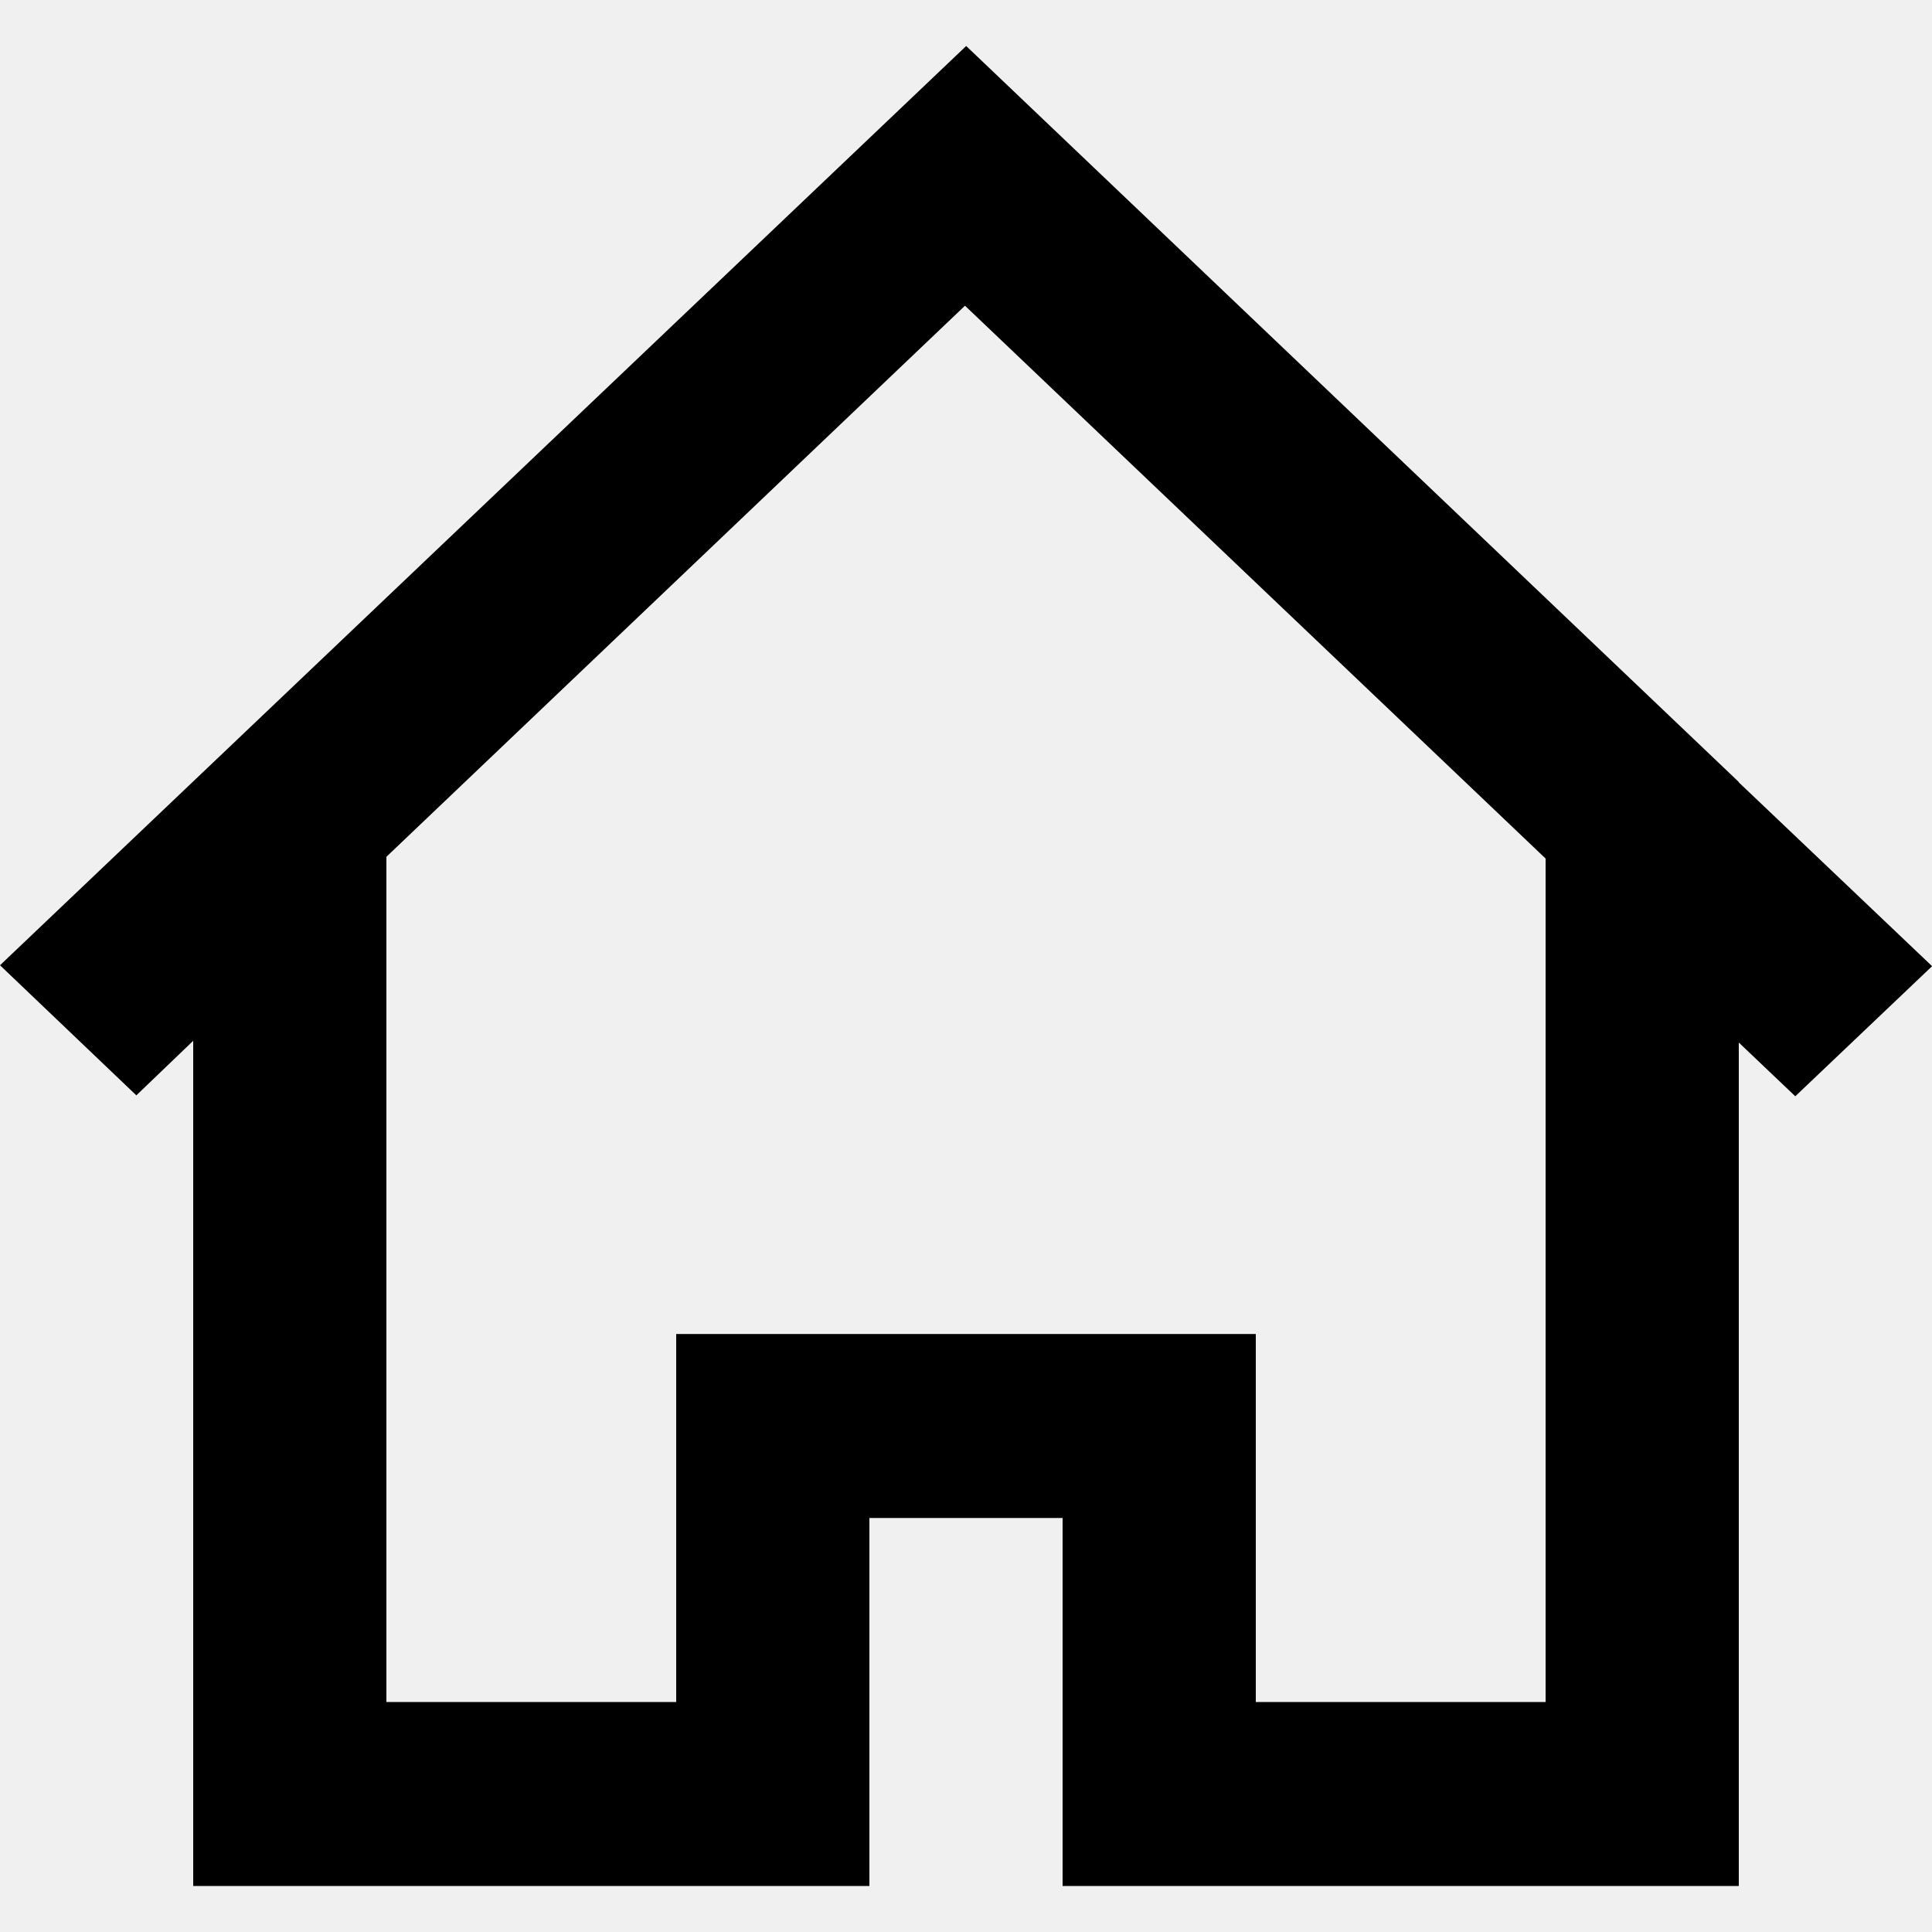
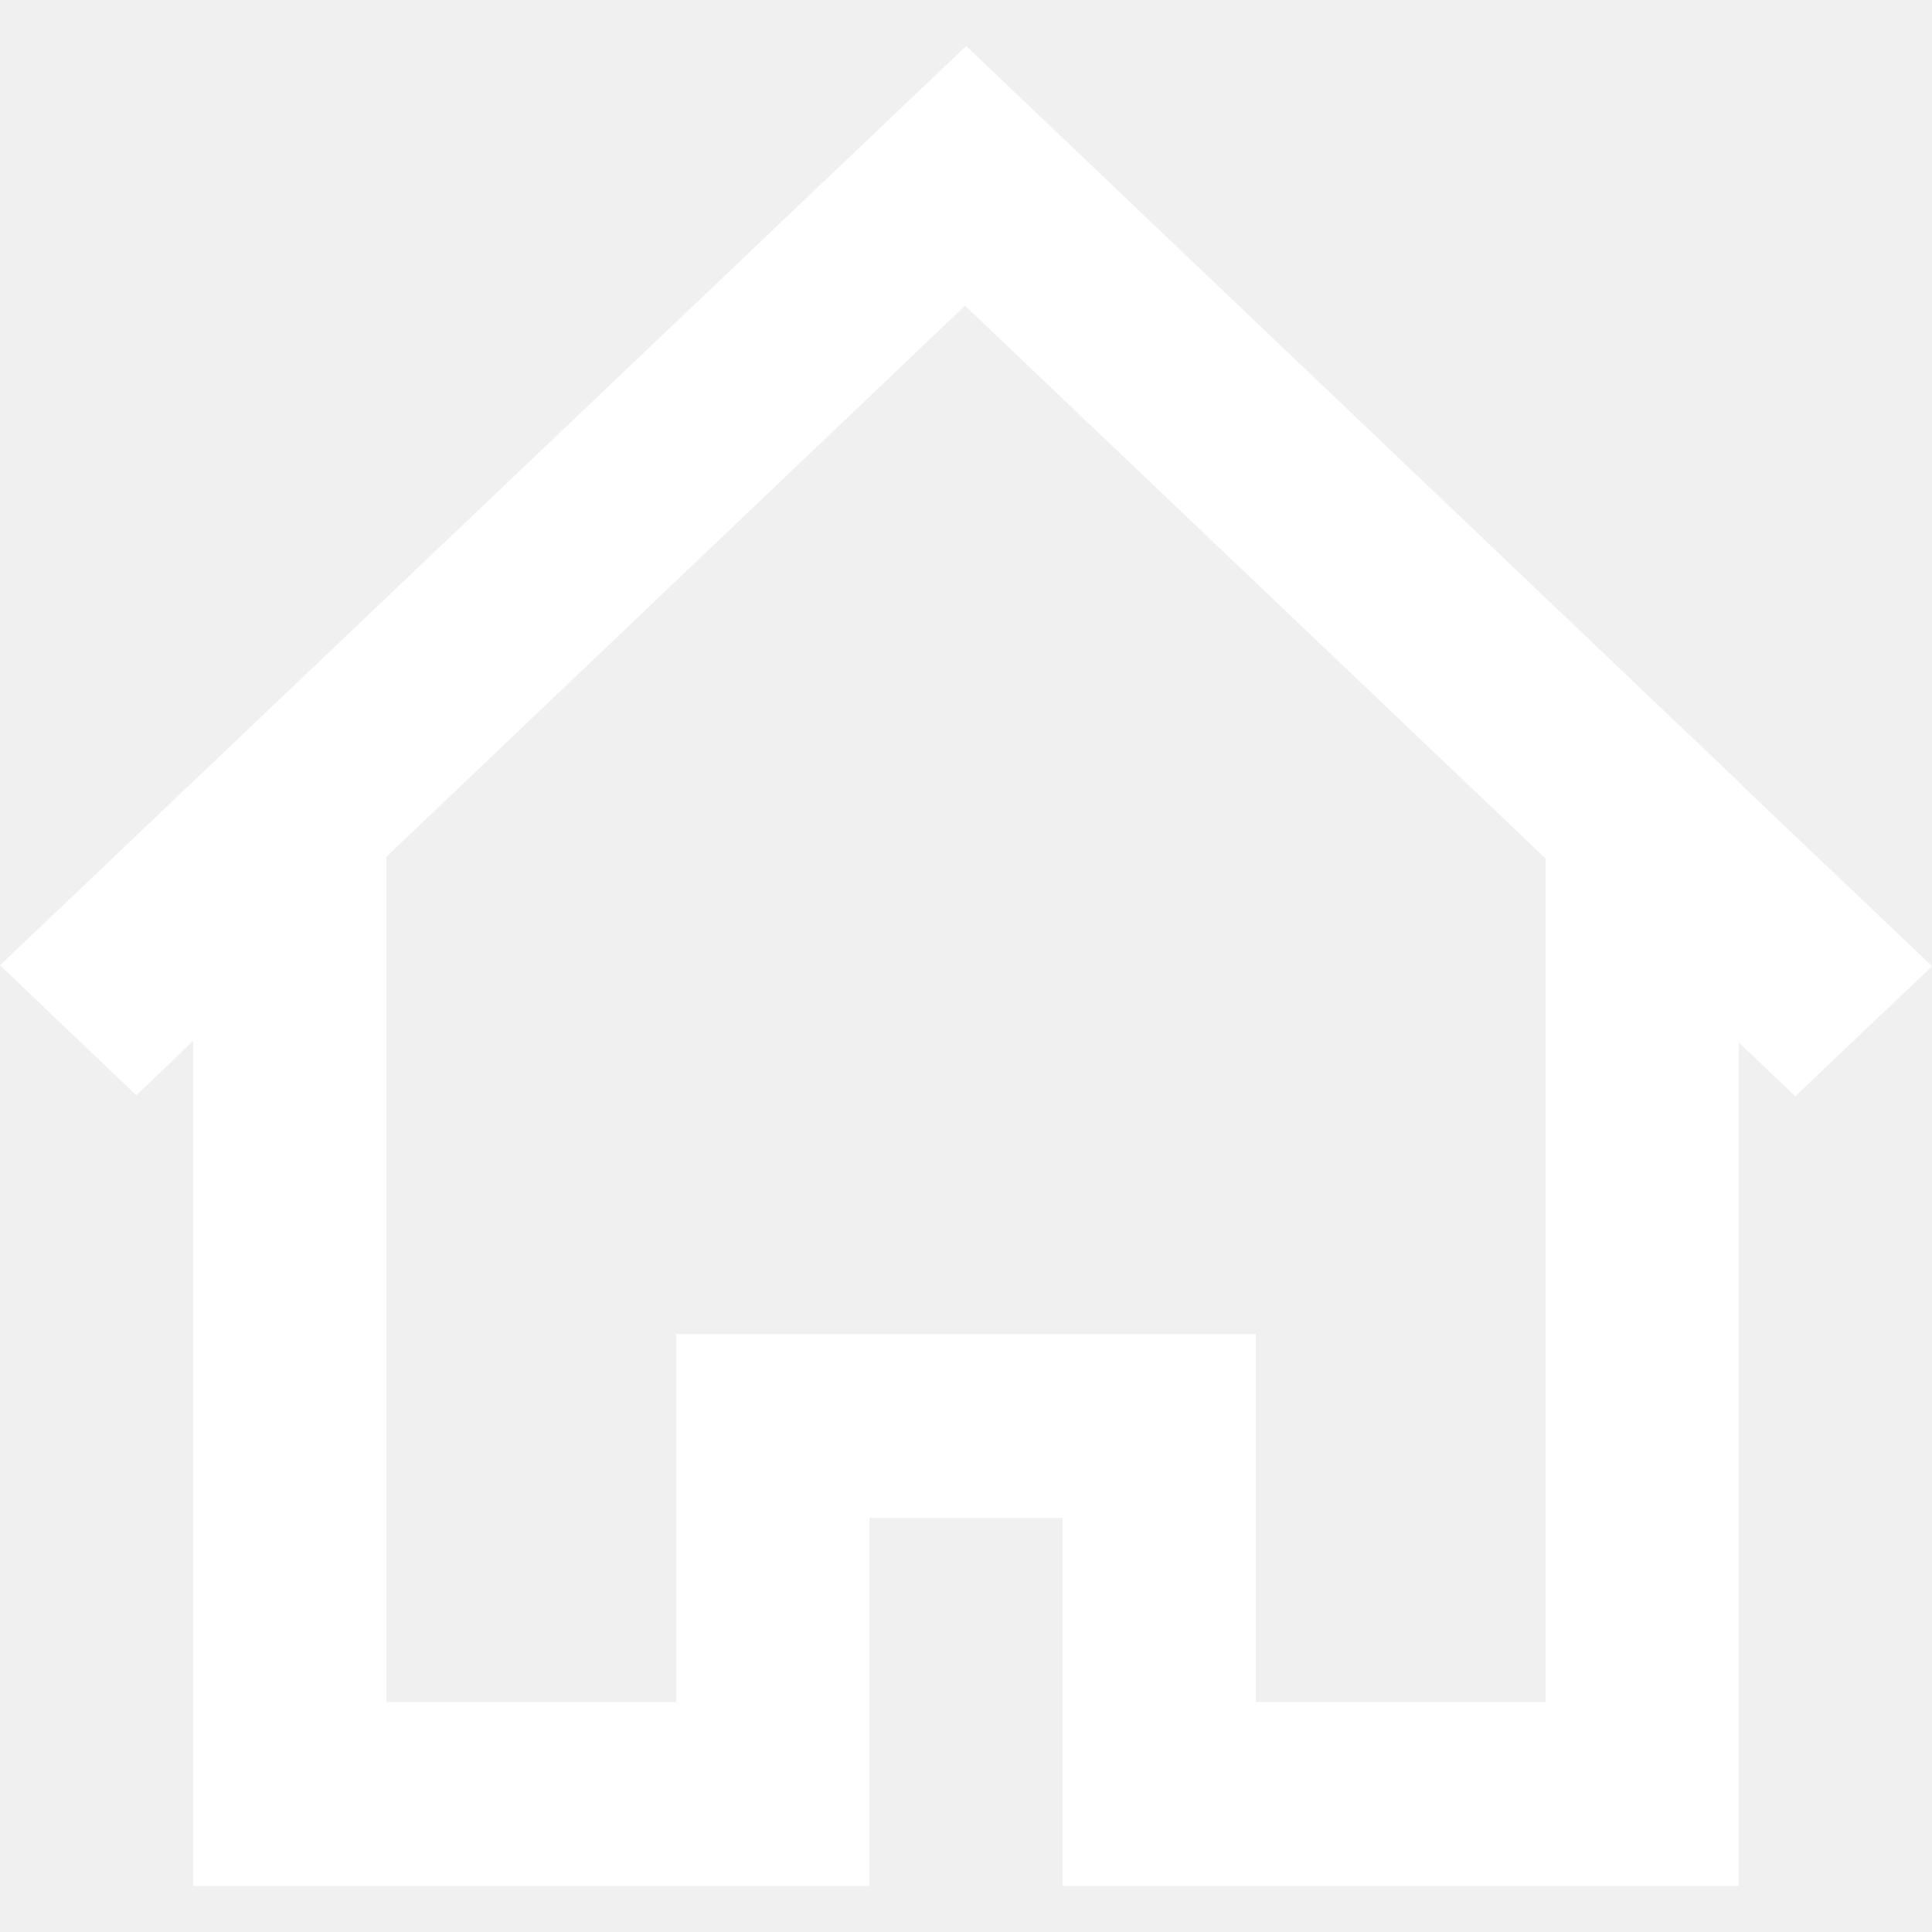
<svg xmlns="http://www.w3.org/2000/svg" width="800px" height="800px" viewBox="0 -0.5 21 21" version="1.1">
  <defs>

</defs>
  <g id="Page-1" stroke="none" stroke-width="1" fill="none" fill-rule="evenodd">
-     <g id="Dribbble-Light-Preview" transform="translate(-419, -720)" fill="#000000">
+     <g id="Dribbble-Light-Preview" transform="translate(-419, -720)" fill="#ffffff">
      <g id="icons" transform="translate(56, 160)">
        <path d="M379.8,578 L376.65,578 L376.65,574 L370.35,574 L370.35,578 L367.2,578 L367.2,568.813 L373.489,562.823 L379.8,568.832 L379.8,578 Z M381.9,568.004 L381.9,568 L381.9,568 L373.502,560 L363,569.992 L364.482,571.406 L365.1,570.813 L365.1,580 L372.45,580 L372.45,576 L374.55,576 L374.55,580 L381.9,580 L381.9,579.997 L381.9,570.832 L382.514,571.416 L384.001,570.002 L381.9,568.004 Z" id="home-[#1391]">

</path>
      </g>
    </g>
  </g>
</svg>
